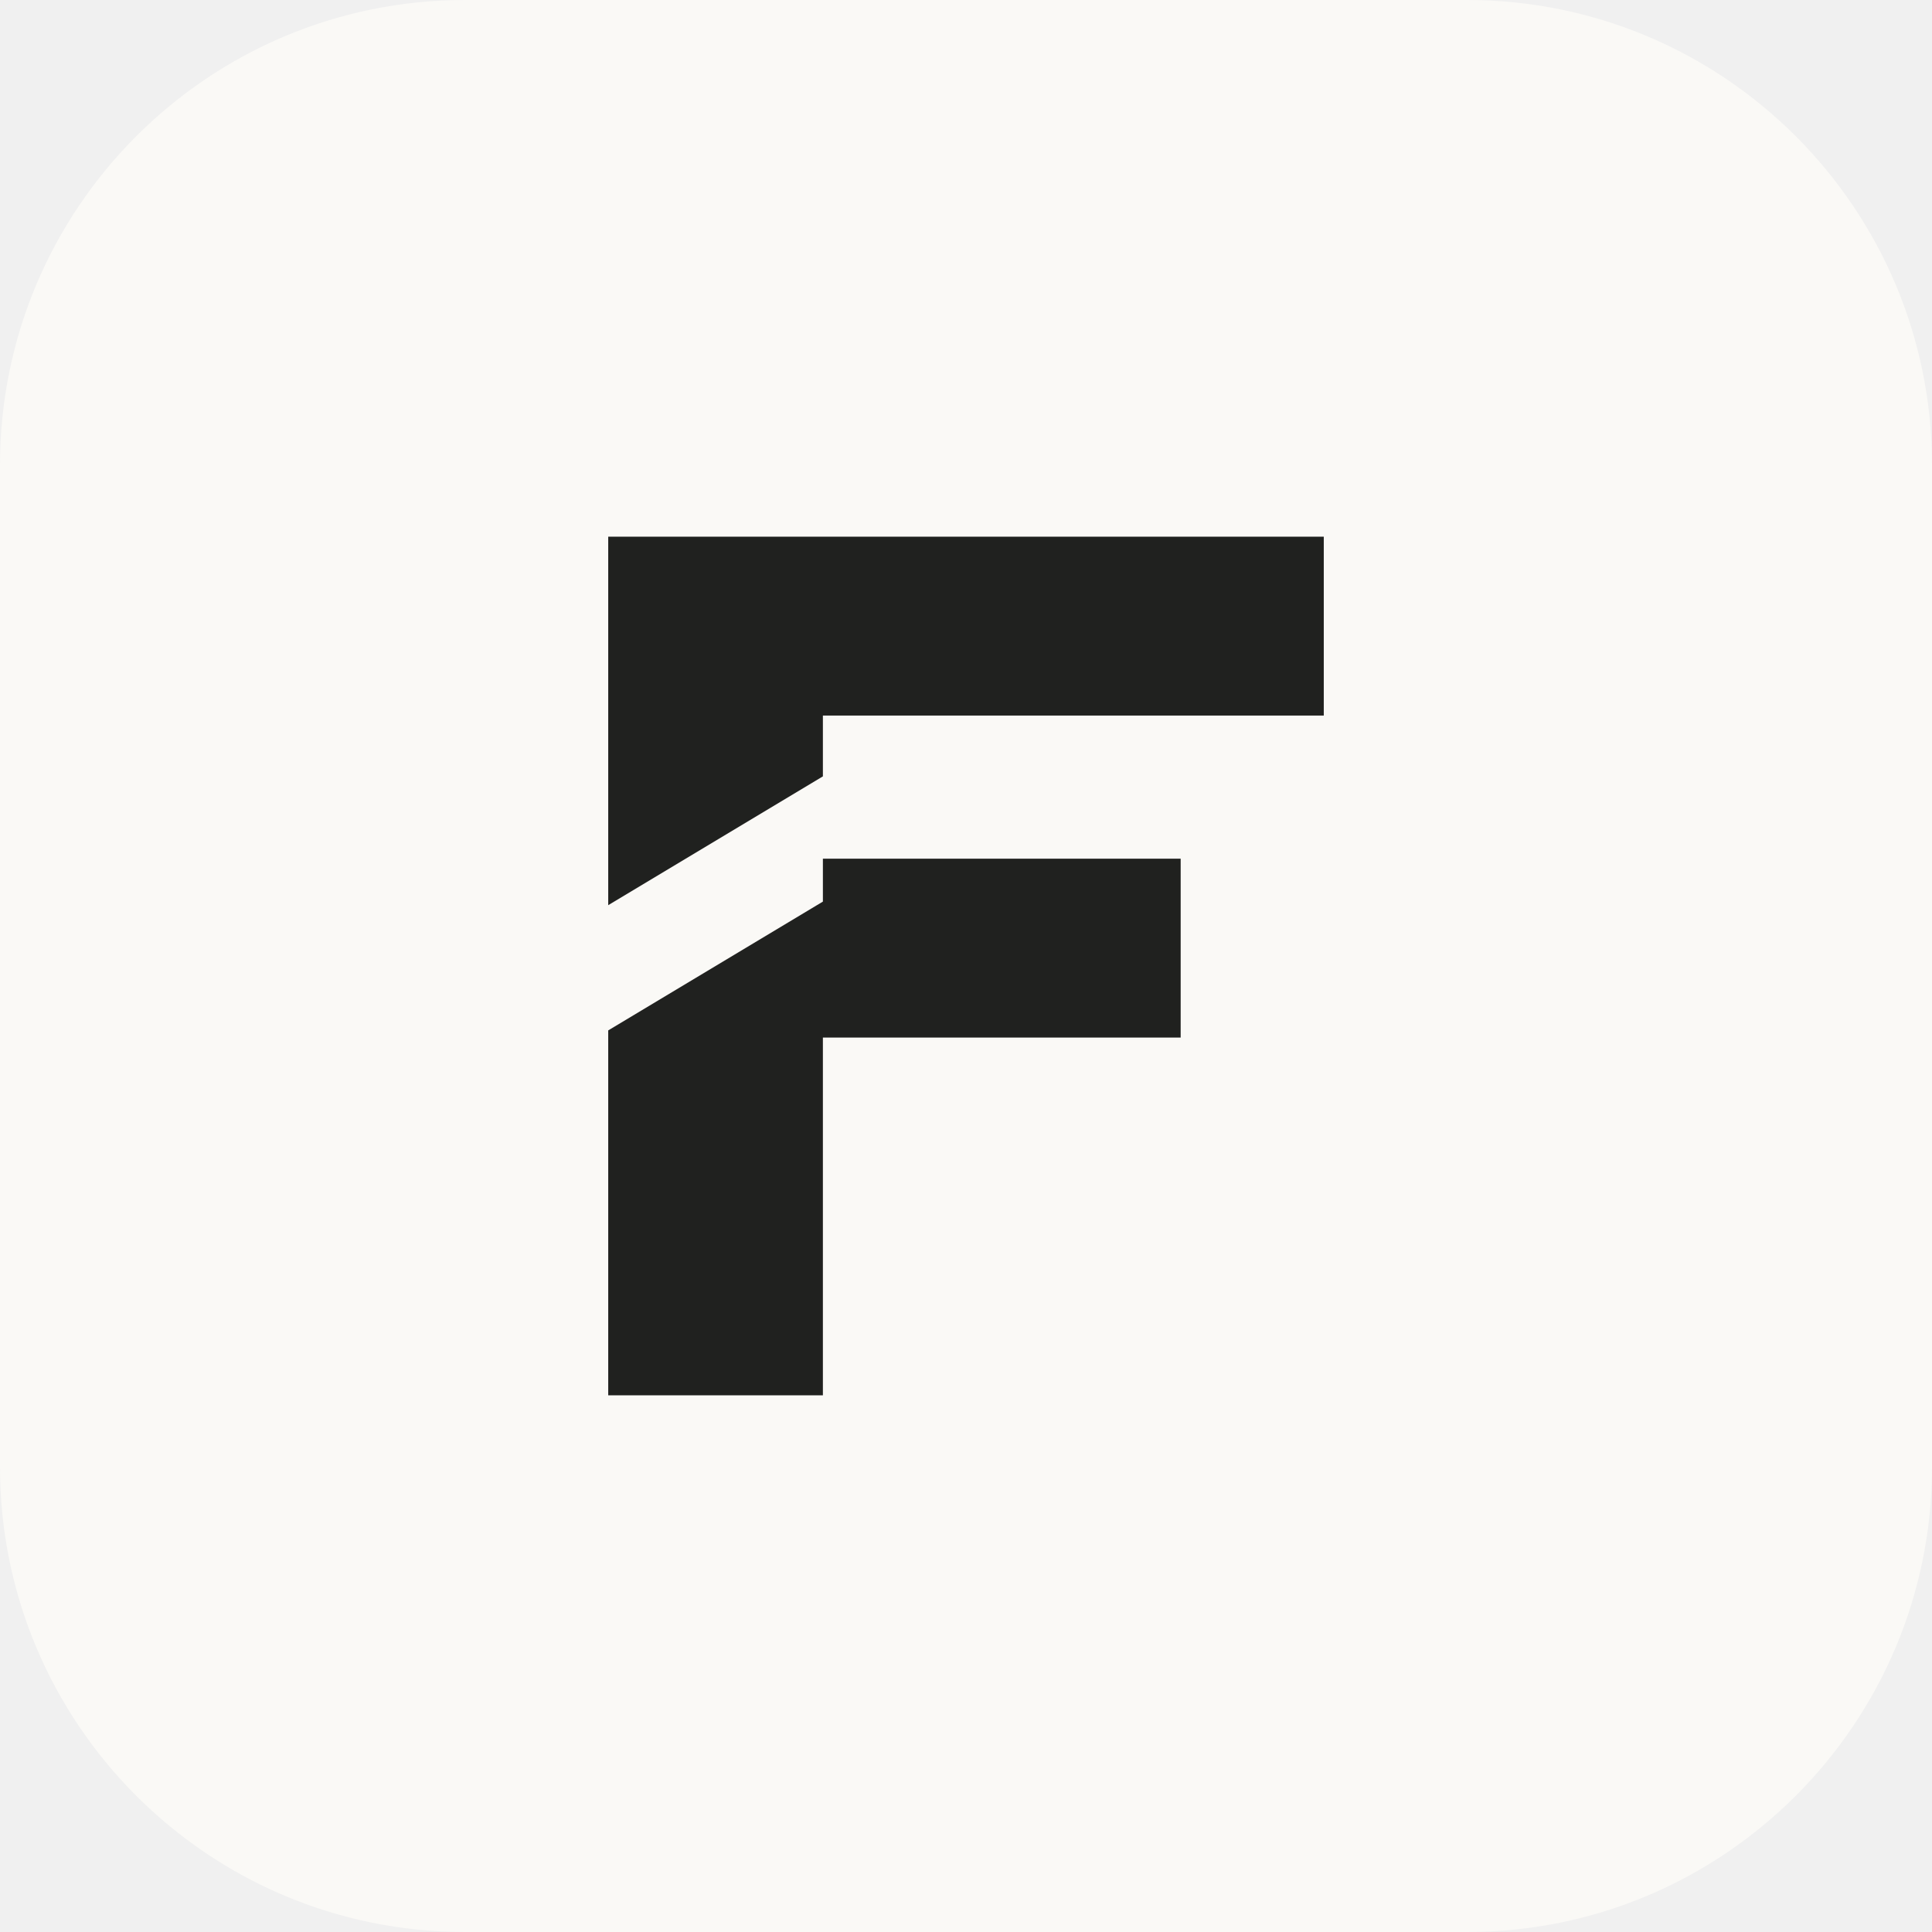
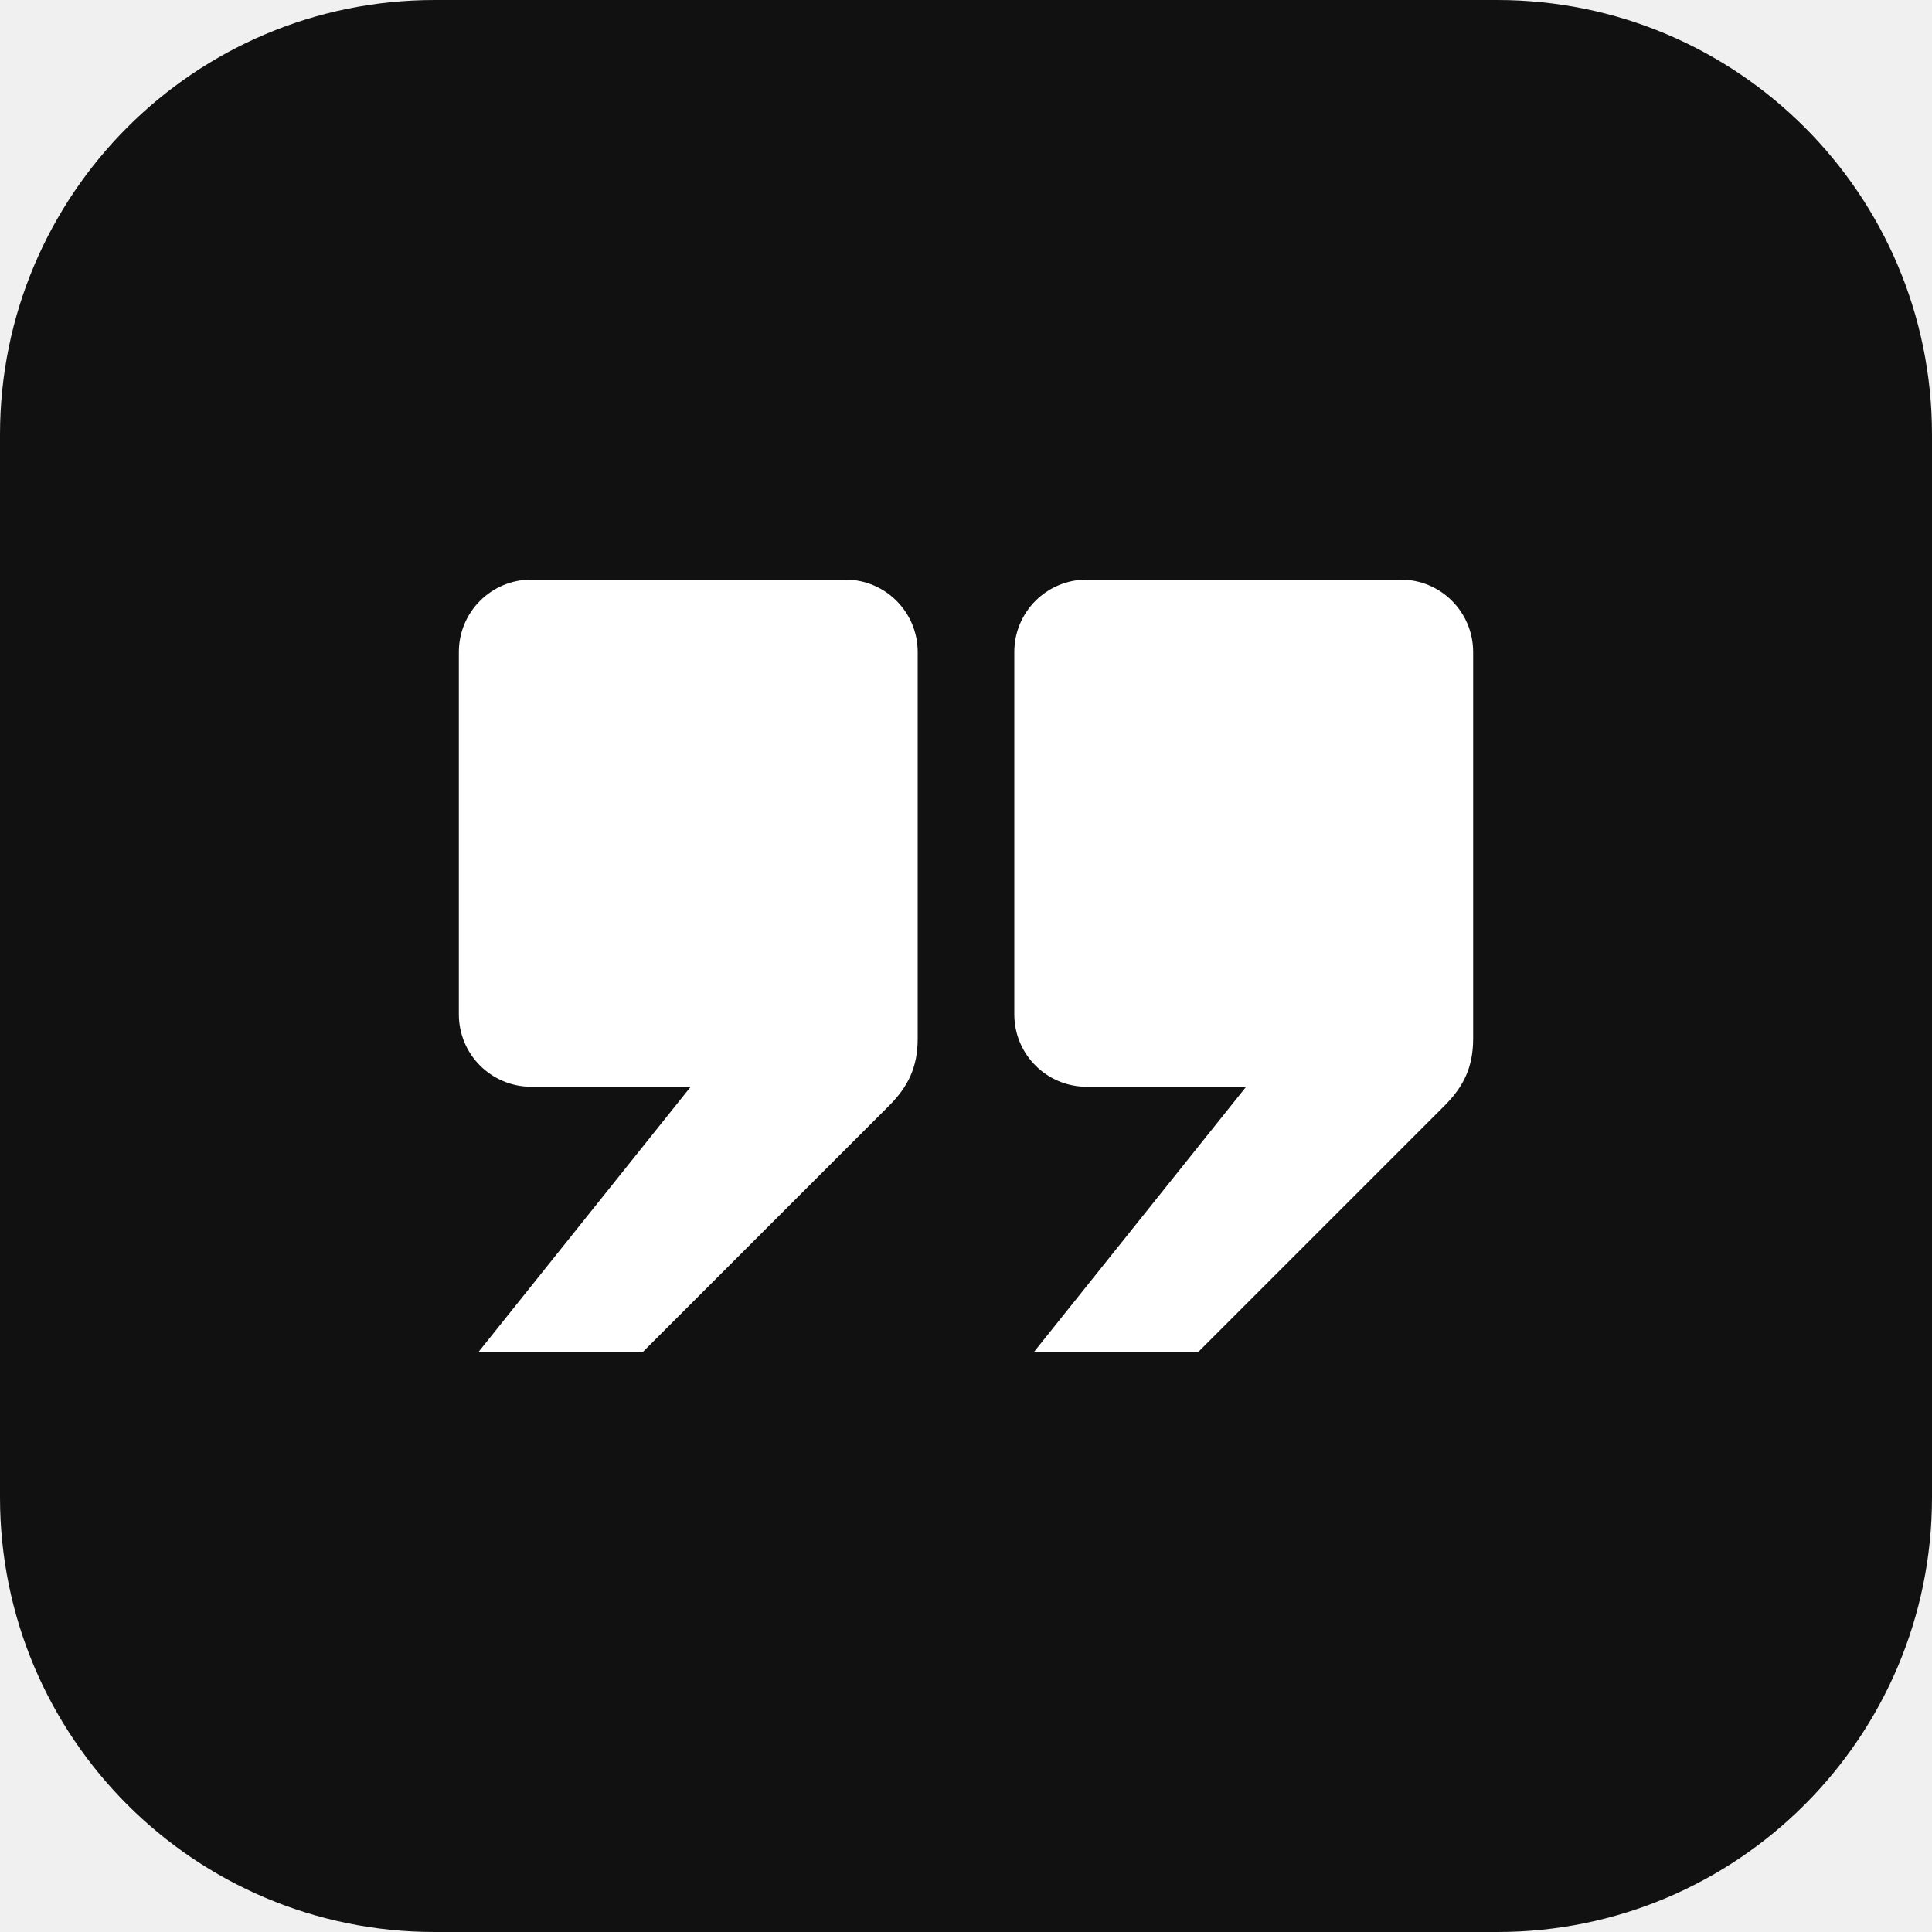
- <svg xmlns="http://www.w3.org/2000/svg" viewBox="0 0 108 108" width="108" height="108">
-   <rect width="108" height="108" rx="26" fill="#faf9f6" />
-   <path fill="#20211f" d="M34 30h40v10H46v3.4l-12 7.2zm0 27.6 12-7.2V48h20v10H46v20H34z" />
+ <svg xmlns="http://www.w3.org/2000/svg" width="80" height="80" viewBox="0 0 80 80" role="img" aria-label="Focal">
+   <rect width="80" height="80" rx="18" fill="#111111" />
+   <path d="M3.5,4H10C10.83,4 11.5,4.67 11.5,5.5V13.5C11.5,14.1 11.3,14.5 10.9,14.9L5.8,20H2.4L6.8,14.5H3.5C2.67,14.5 2,13.83 2,13V5.5C2,4.67 2.67,4 3.5,4Z M15,4H21.5C22.33,4 23,4.67 23,5.5V13.5C23,14.1 22.8,14.5 22.4,14.9L17.3,20H13.9L18.3,14.5H15C14.17,14.5 13.5,13.83 13.5,13V5.5C13.5,4.67 14.17,4 15,4Z" transform="translate(15 16) scale(2)" fill="#ffffff" />
</svg>
